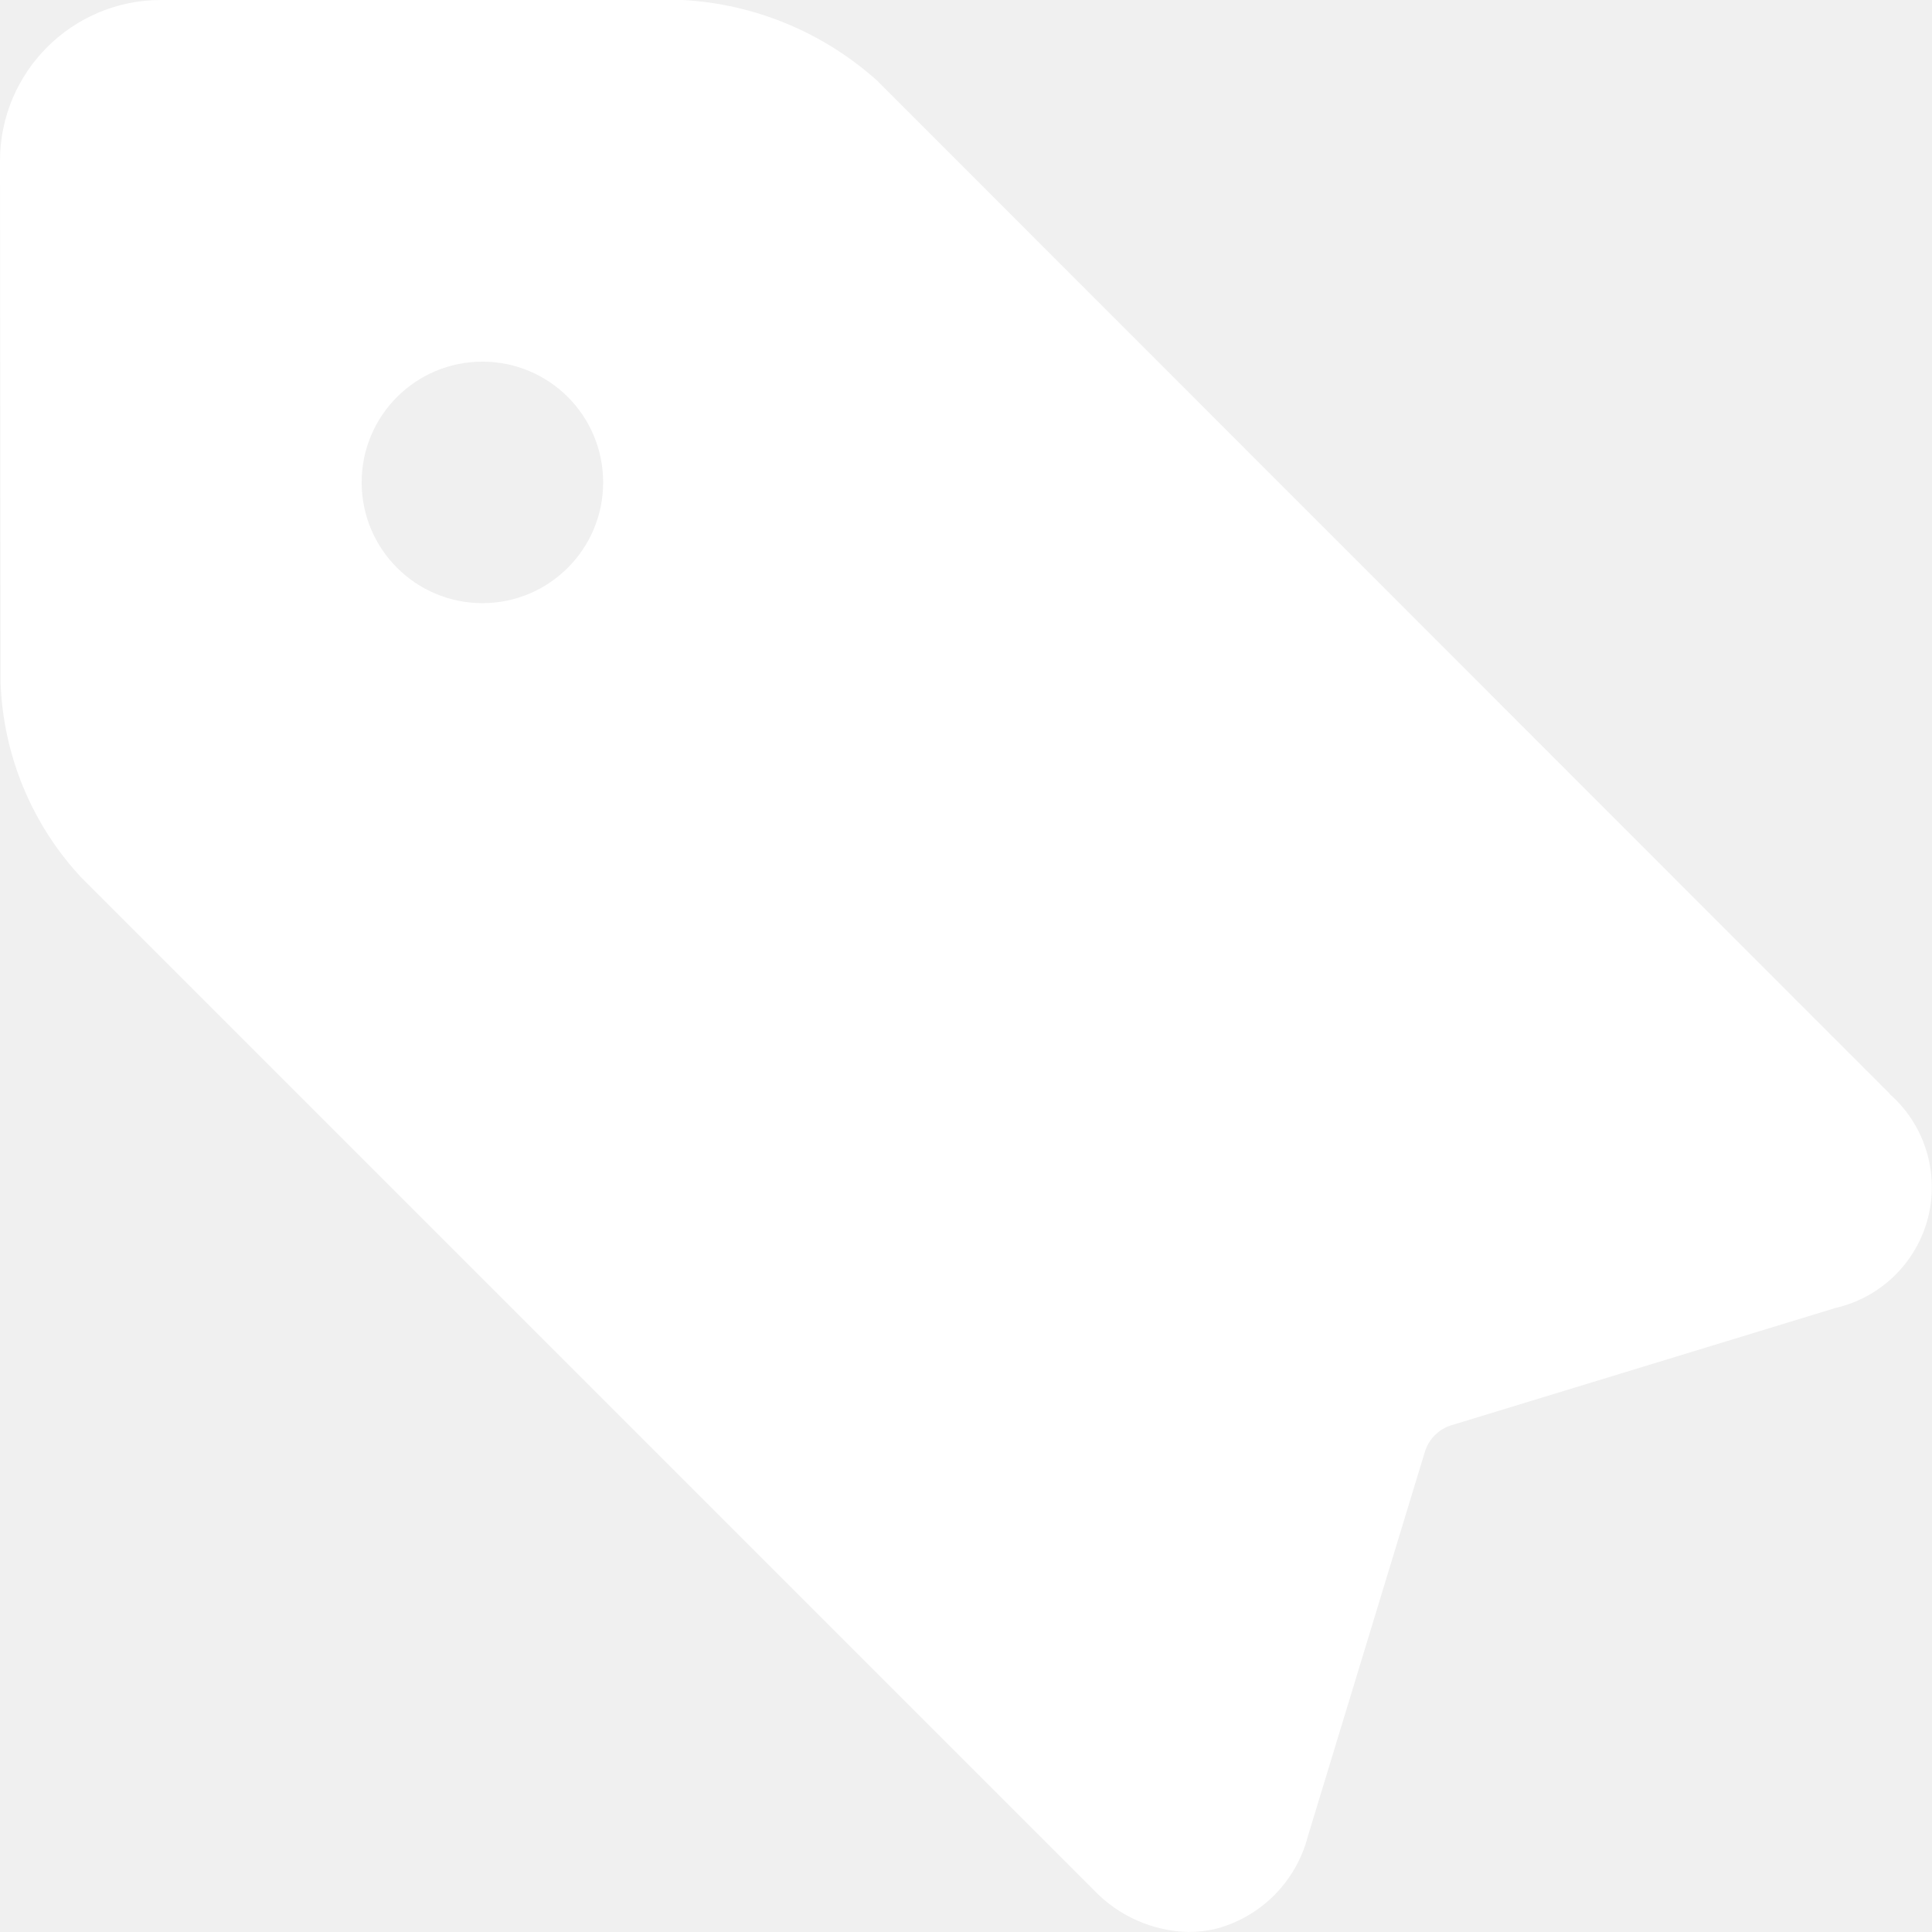
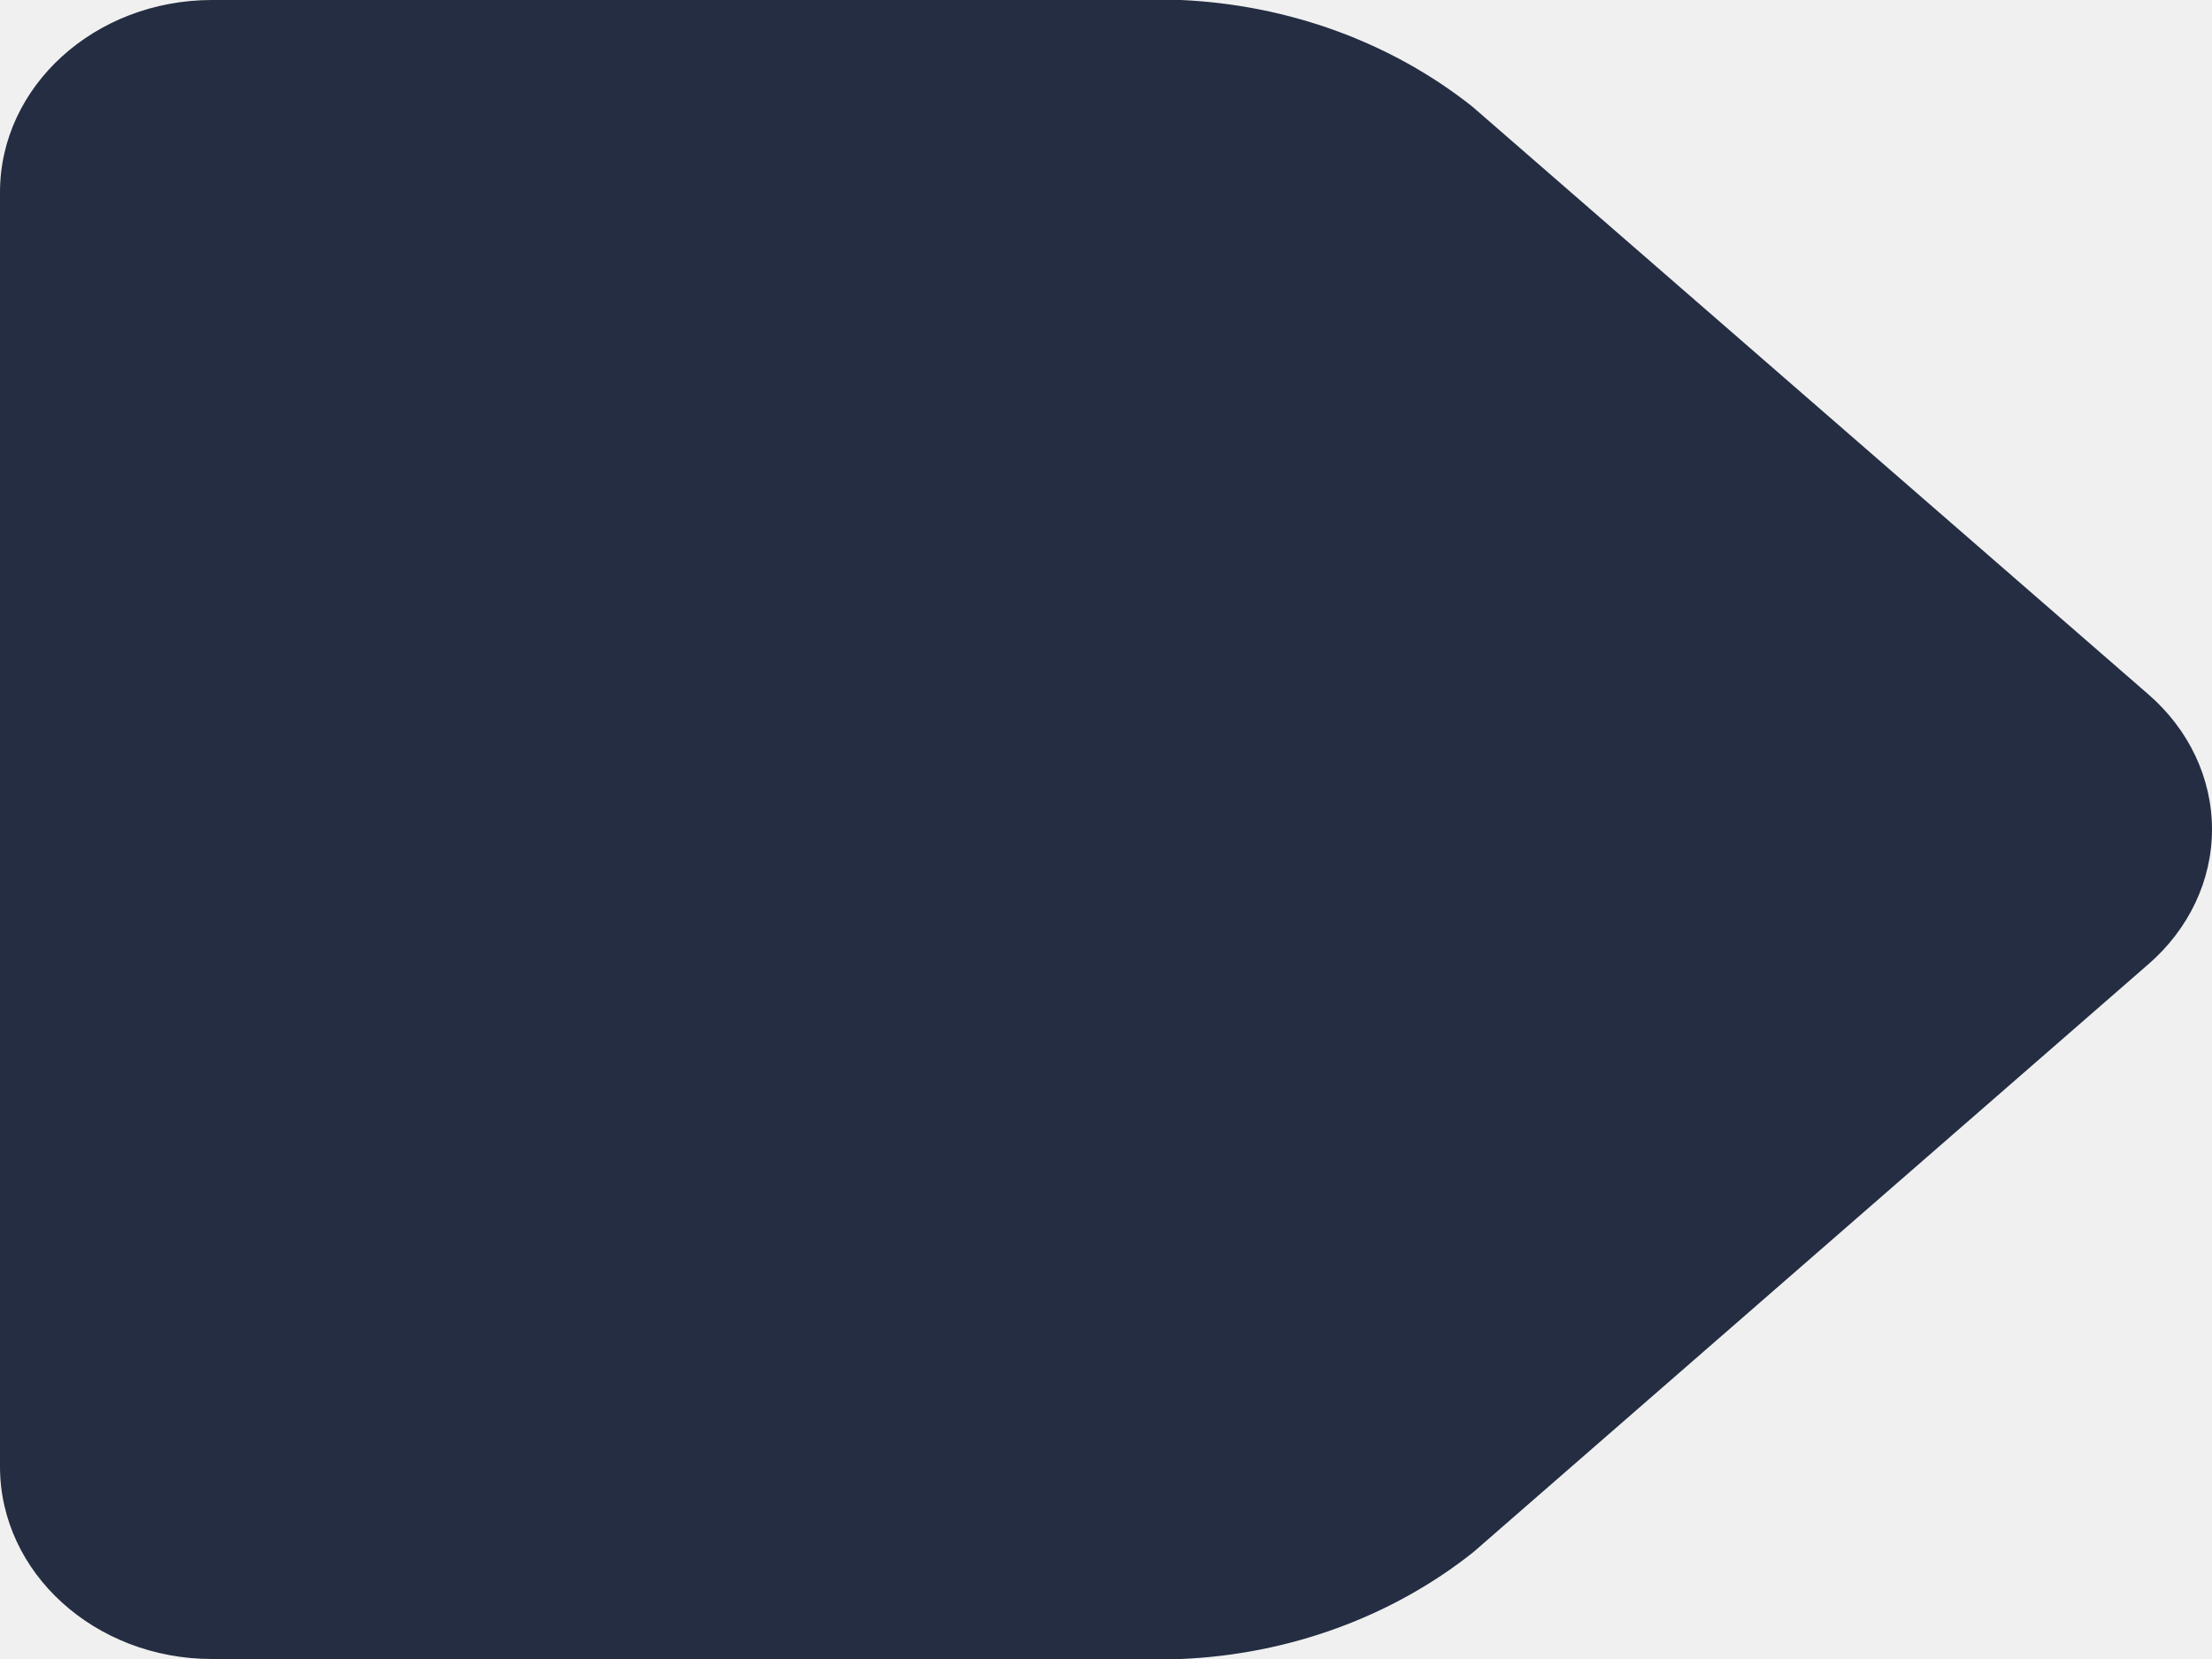
- <svg xmlns="http://www.w3.org/2000/svg" width="16" height="16" viewBox="0 0 16 16" fill="none">
-   <path fill-rule="evenodd" clip-rule="evenodd" d="M7.263 0.667L15.651 9.059H15.648C15.938 9.312 16.061 9.707 15.968 10.081C15.874 10.454 15.579 10.744 15.204 10.831L12.021 11.803C11.915 11.835 11.832 11.918 11.8 12.024L10.831 15.208C10.735 15.579 10.448 15.87 10.079 15.971C10.002 15.99 9.922 16 9.843 16C9.545 15.993 9.262 15.867 9.057 15.651L0.671 7.265C0.263 6.826 0.027 6.256 0.005 5.657L0 1.333C0 0.597 0.597 0 1.333 0H5.655C6.251 0.033 6.818 0.268 7.263 0.667ZM2.995 3.995C2.995 4.547 3.443 4.995 3.995 4.995C4.548 4.995 4.995 4.547 4.995 3.995C4.995 3.442 4.548 2.995 3.995 2.995C3.443 2.995 2.995 3.442 2.995 3.995Z" fill="white" />
+ <svg xmlns="http://www.w3.org/2000/svg" width="16" height="12" viewBox="0 0 16 12" fill="none">
+   <path d="M8.542 12C9.323 11.967 10.068 11.695 10.656 11.228L15.538 6.976C15.833 6.721 16 6.368 16 5.999C16 5.629 15.833 5.276 15.538 5.021L10.651 0.772C10.064 0.306 9.321 0.035 8.542 0H1.534C0.687 0 0 0.623 0 1.391V10.608C0 11.377 0.687 12 1.534 12H8.542Z" fill="#242D42" />
</svg>
